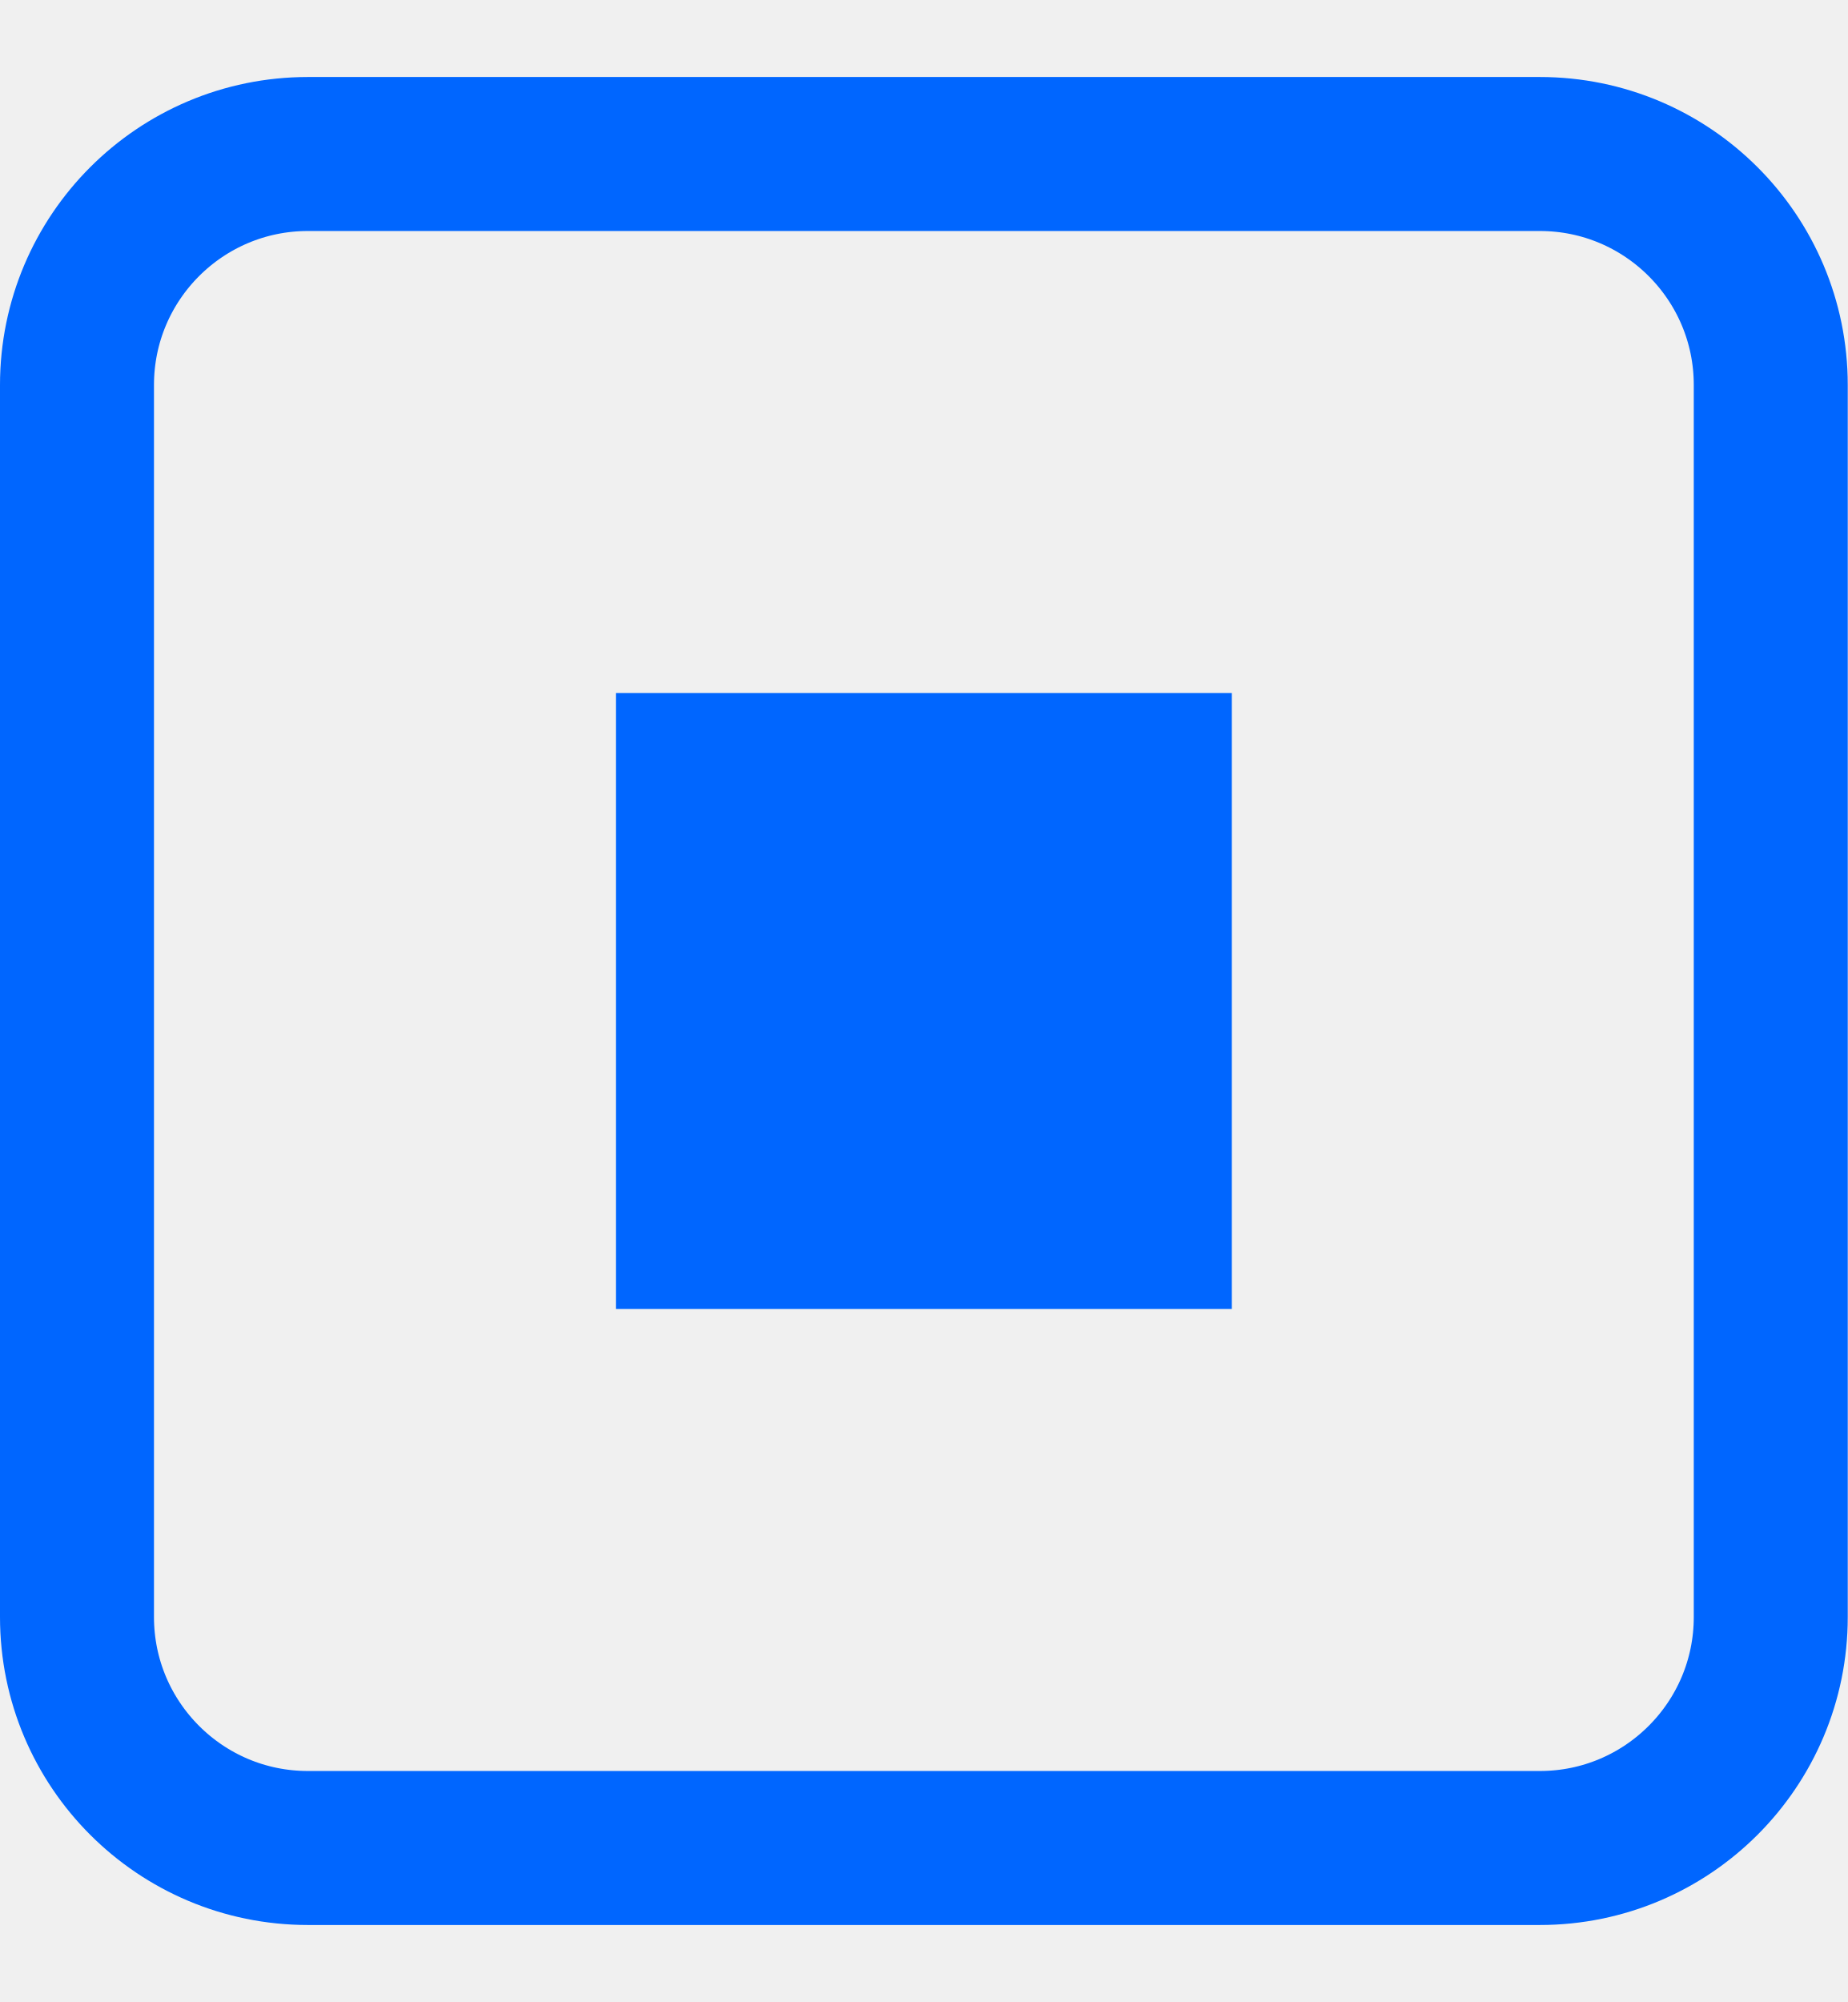
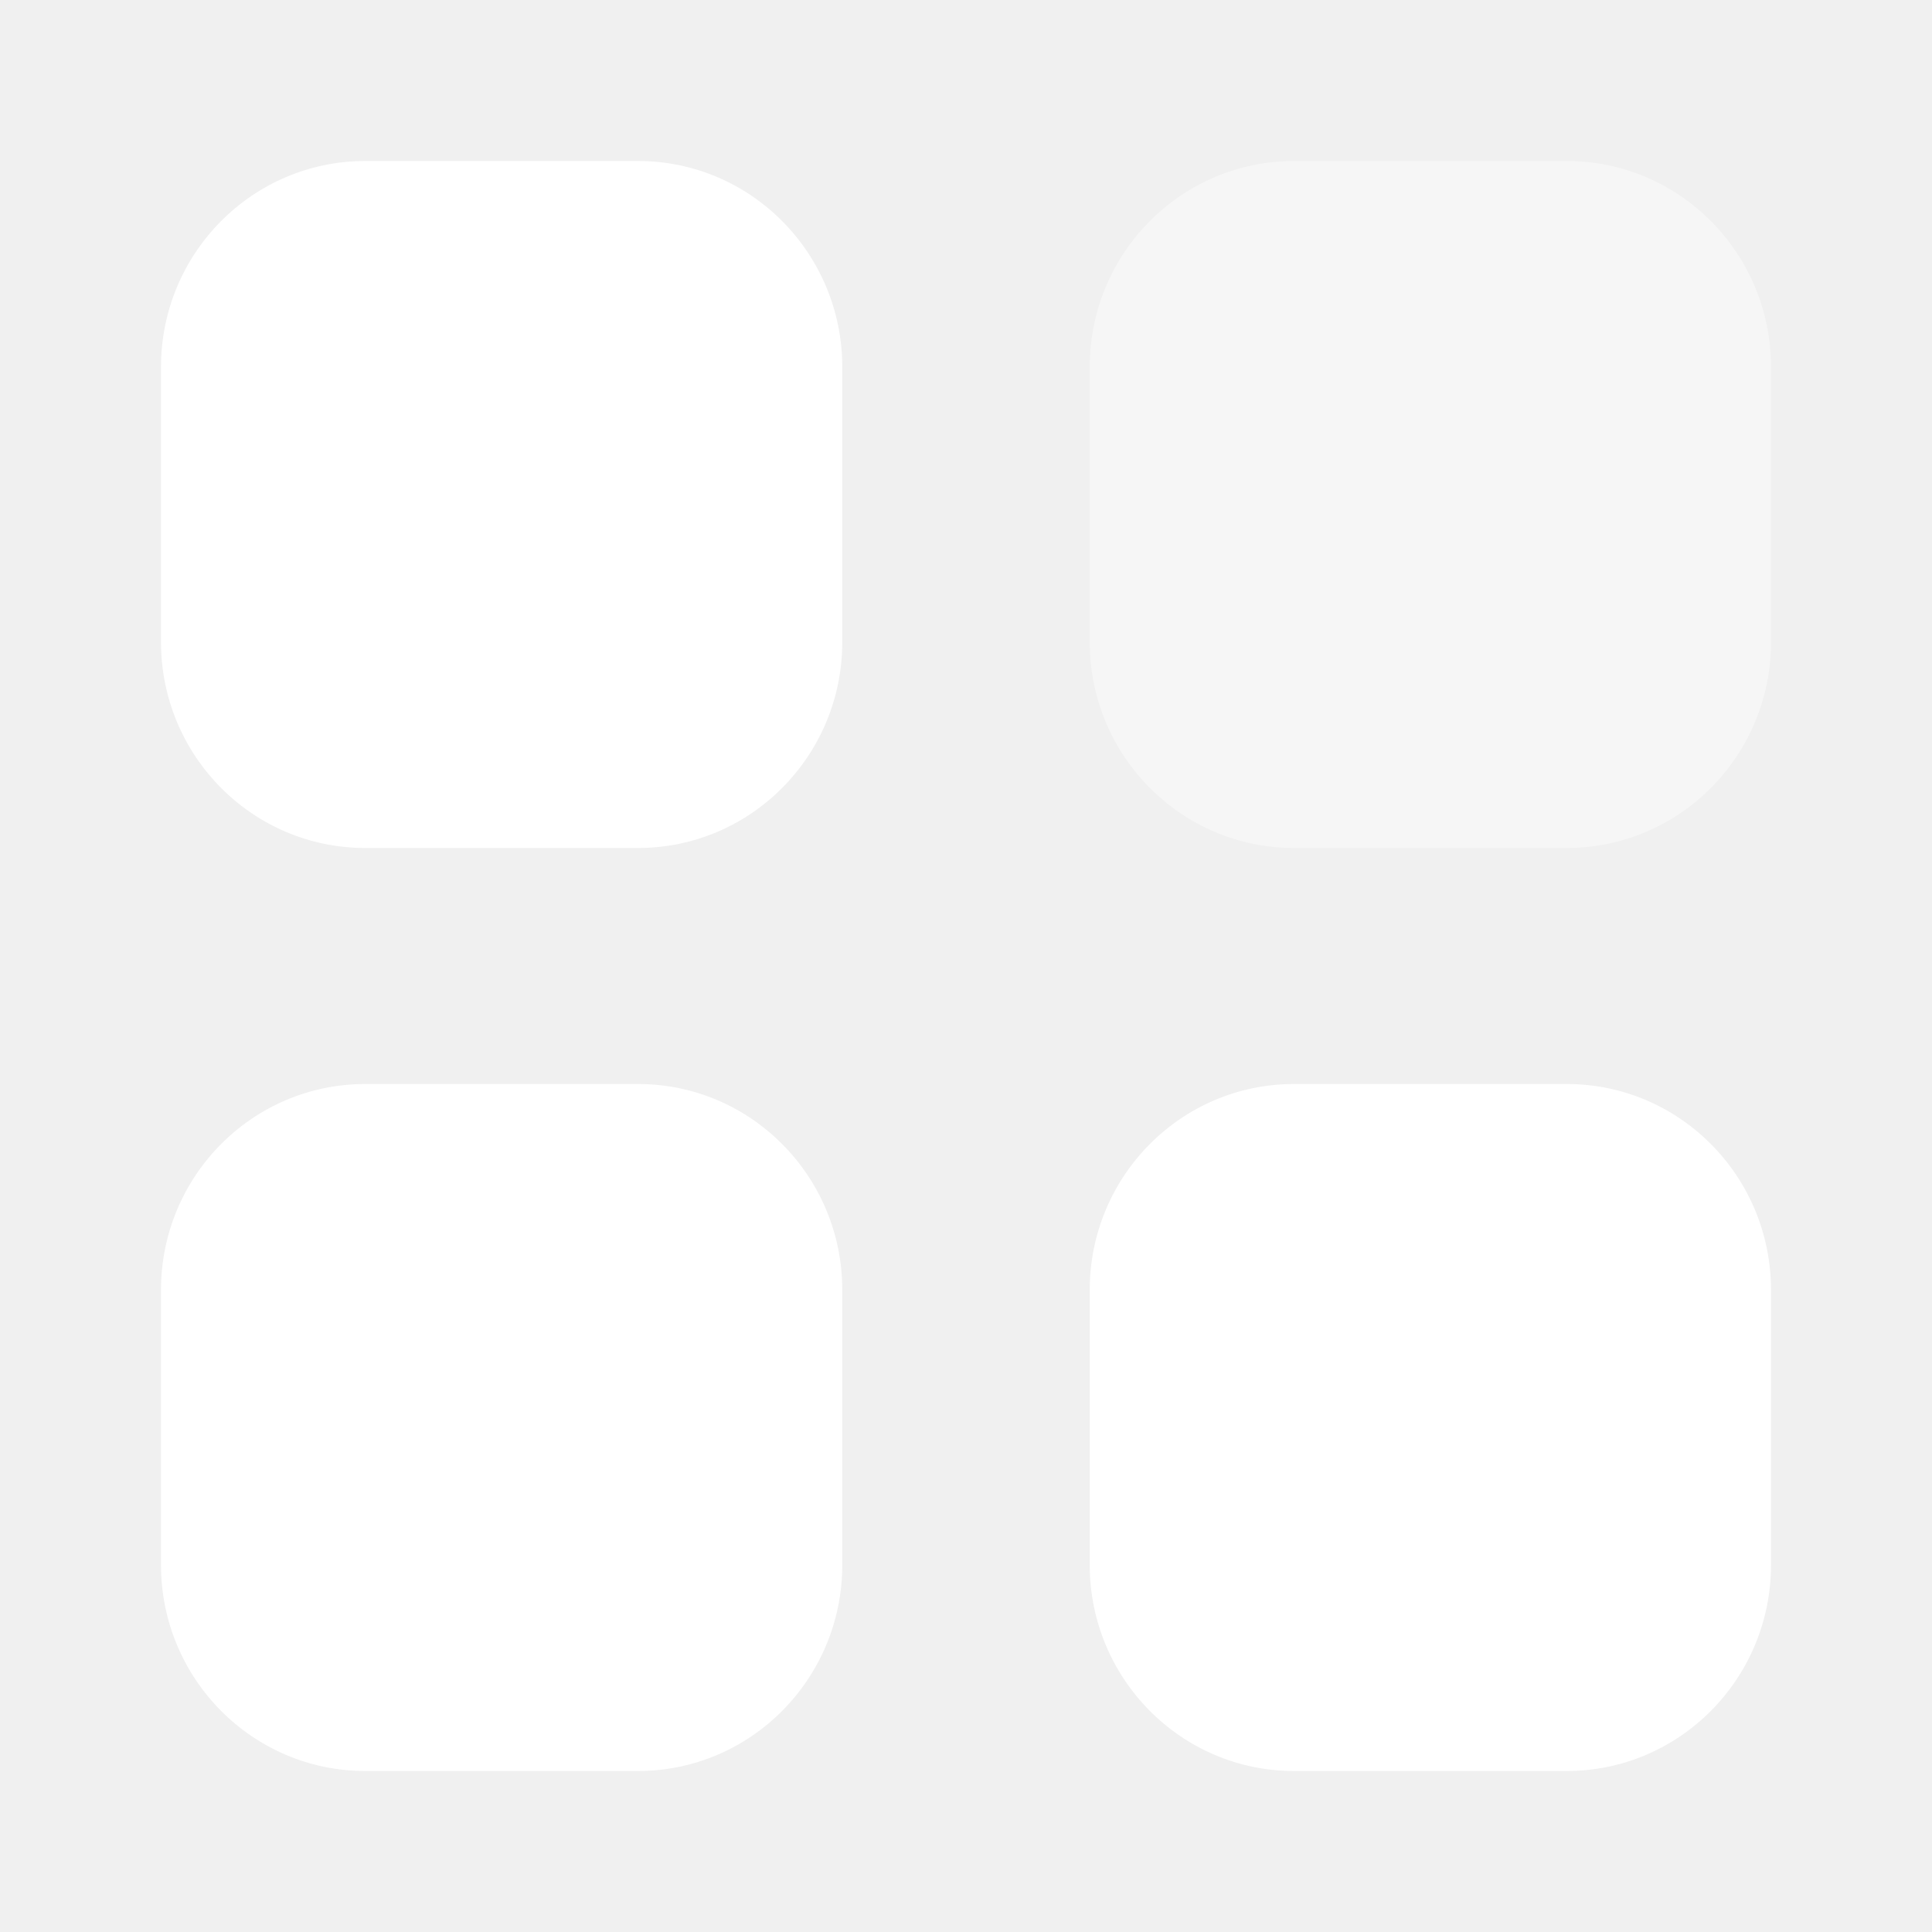
- <svg xmlns="http://www.w3.org/2000/svg" width="12" height="13" viewBox="0 0 12 13" fill="none">
-   <rect x="0.5" y="1" width="11" height="11" rx="1.5" stroke="#0066FF" />
-   <rect x="4" y="4.5" width="4" height="4" fill="#0066FF" />
+ <svg xmlns="http://www.w3.org/2000/svg" width="24" height="24" viewBox="0 0 24 24" fill="none">
+   <path opacity="0.4" d="M16.076 2H19.462C20.864 2 22 3.146 22 4.56V7.975C22 9.389 20.864 10.534 19.462 10.534H16.076C14.673 10.534 13.537 9.389 13.537 7.975V4.56C13.537 3.146 14.673 2 16.076 2" fill="white" />
+   <path d="M7.925 13.466C9.327 13.466 10.463 14.611 10.463 16.025V19.44C10.463 20.853 9.327 22 7.925 22H4.538C3.136 22 2 20.853 2 19.44V16.025C2 14.611 3.136 13.466 4.538 13.466H7.925ZM19.462 13.466C20.864 13.466 22 14.611 22 16.025V19.44C22 20.853 20.864 22 19.462 22H16.075C14.673 22 13.537 20.853 13.537 19.44V16.025C13.537 14.611 14.673 13.466 16.075 13.466H19.462ZM7.925 2C9.327 2 10.463 3.146 10.463 4.56V7.975C10.463 9.389 9.327 10.534 7.925 10.534H4.538C3.136 10.534 2 9.389 2 7.975V4.56C2 3.146 3.136 2 4.538 2H7.925Z" fill="white" />
</svg>
